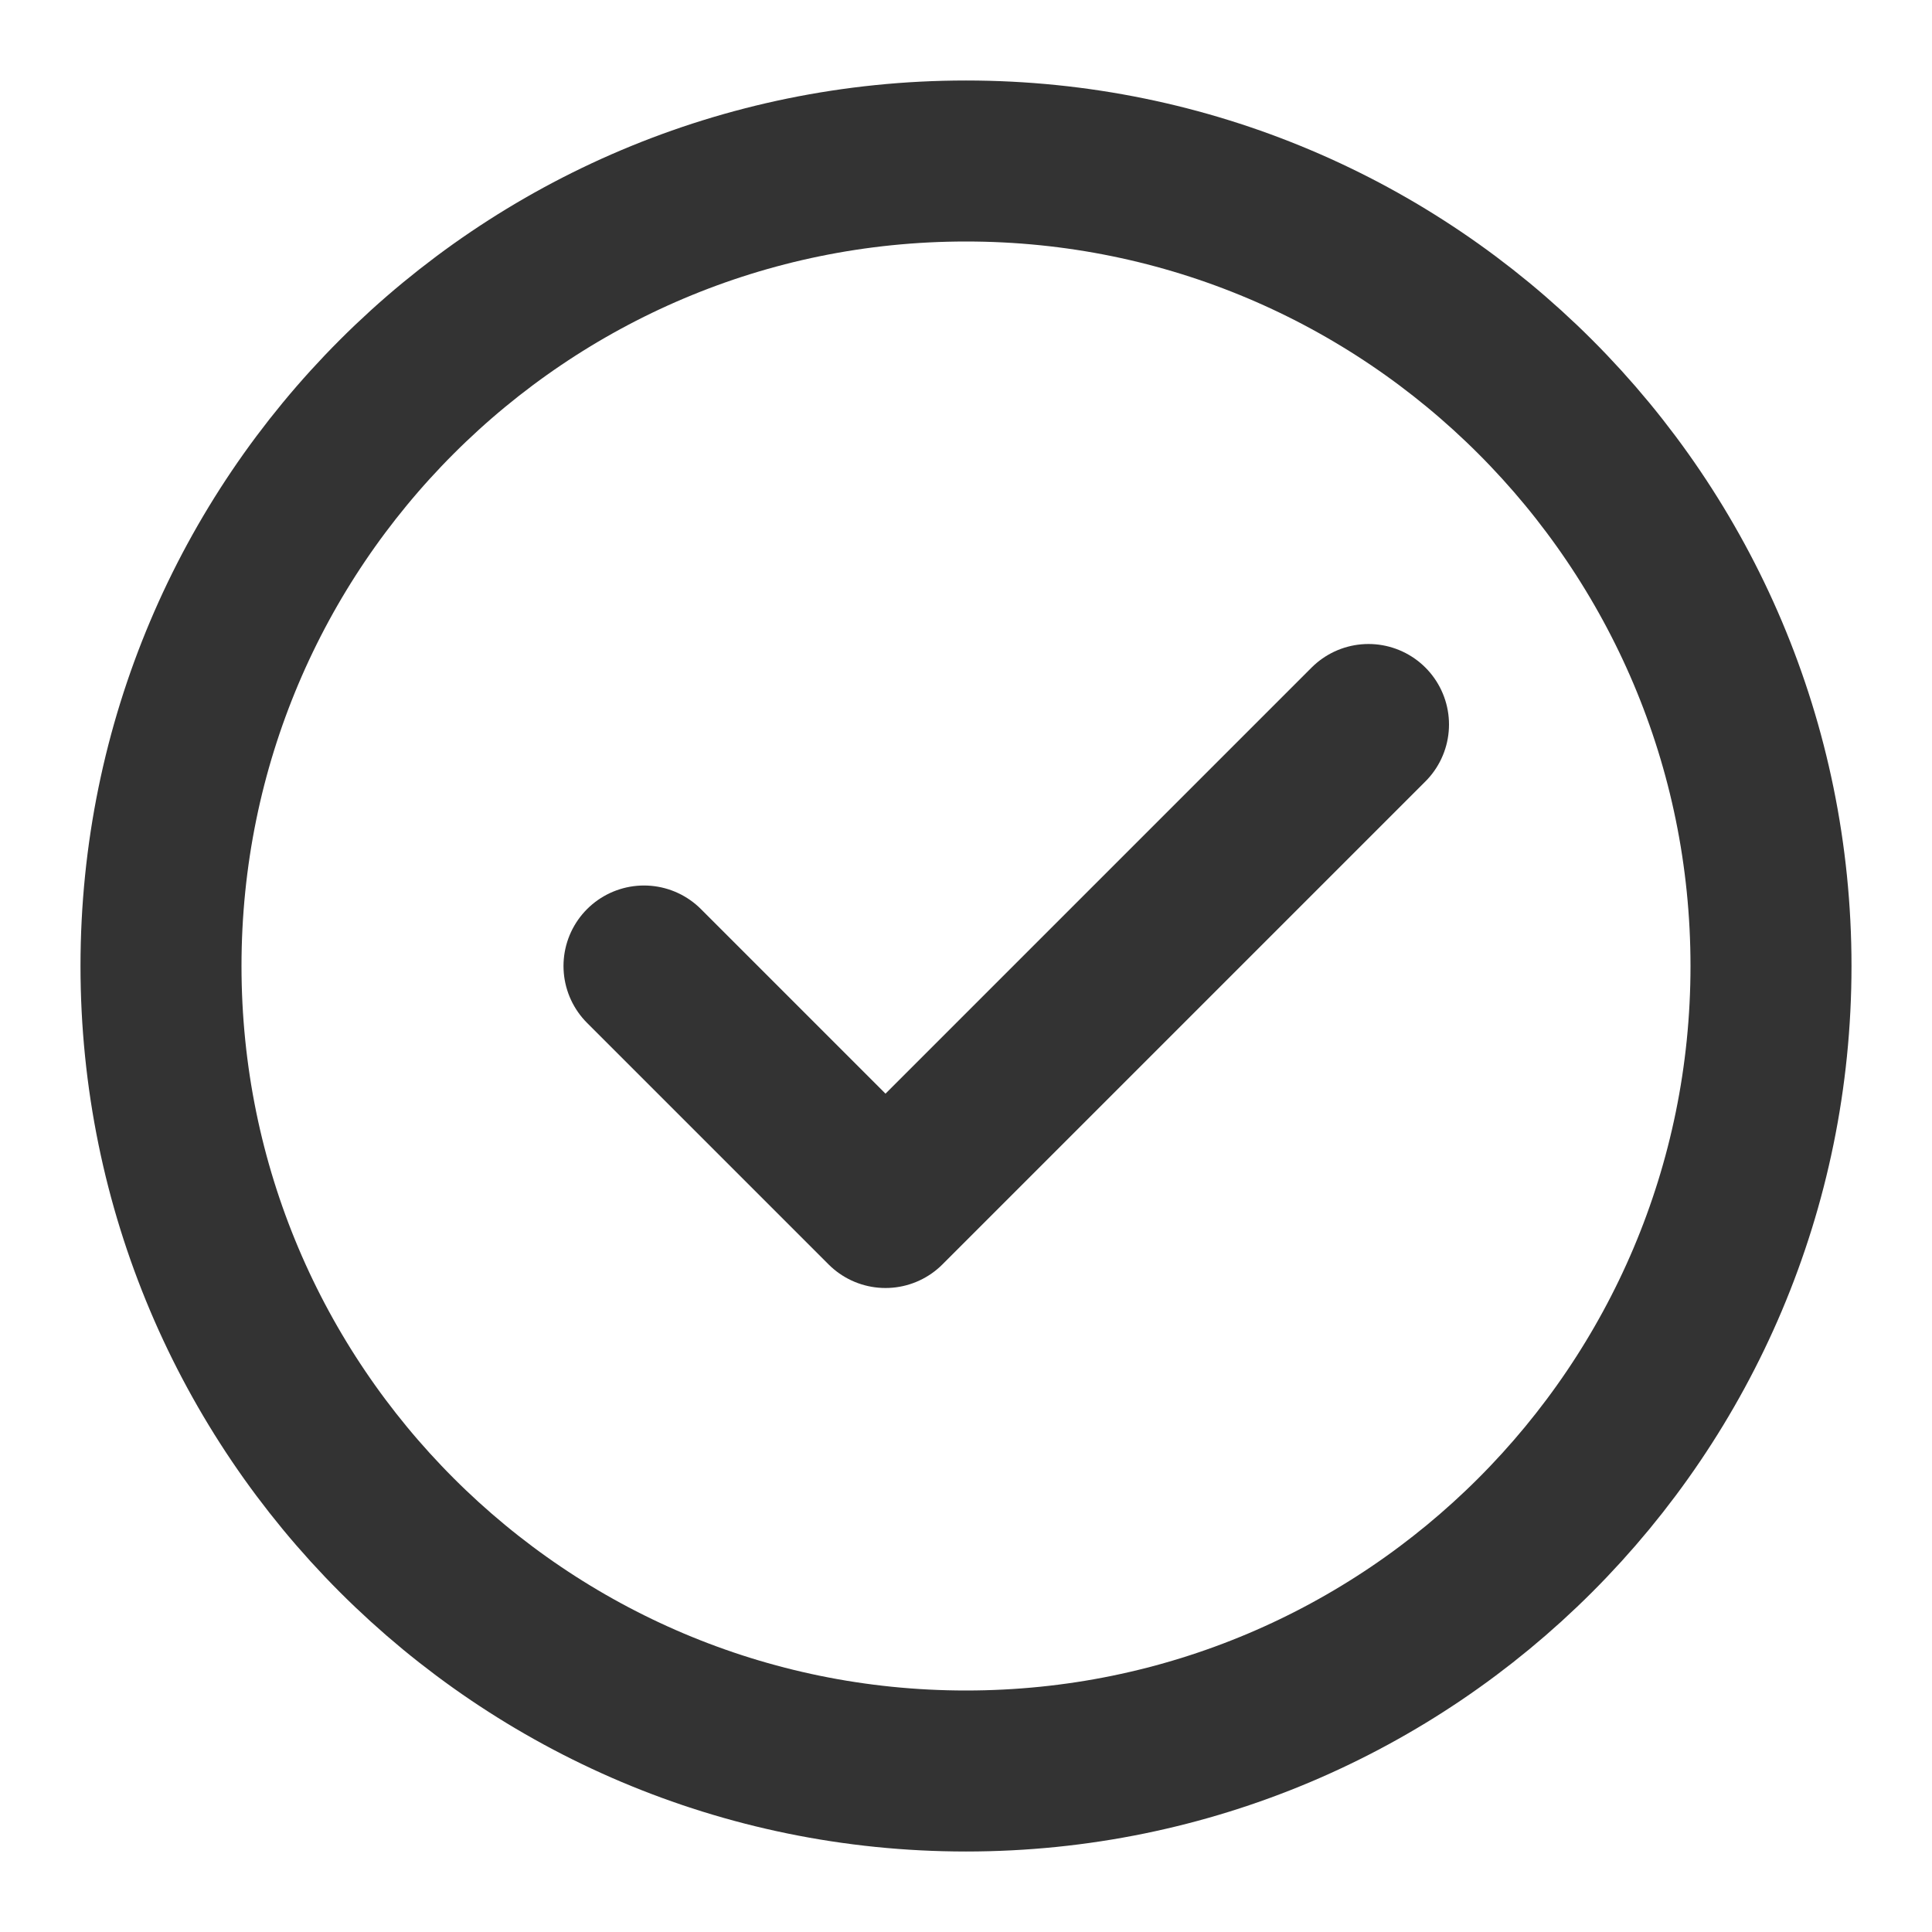
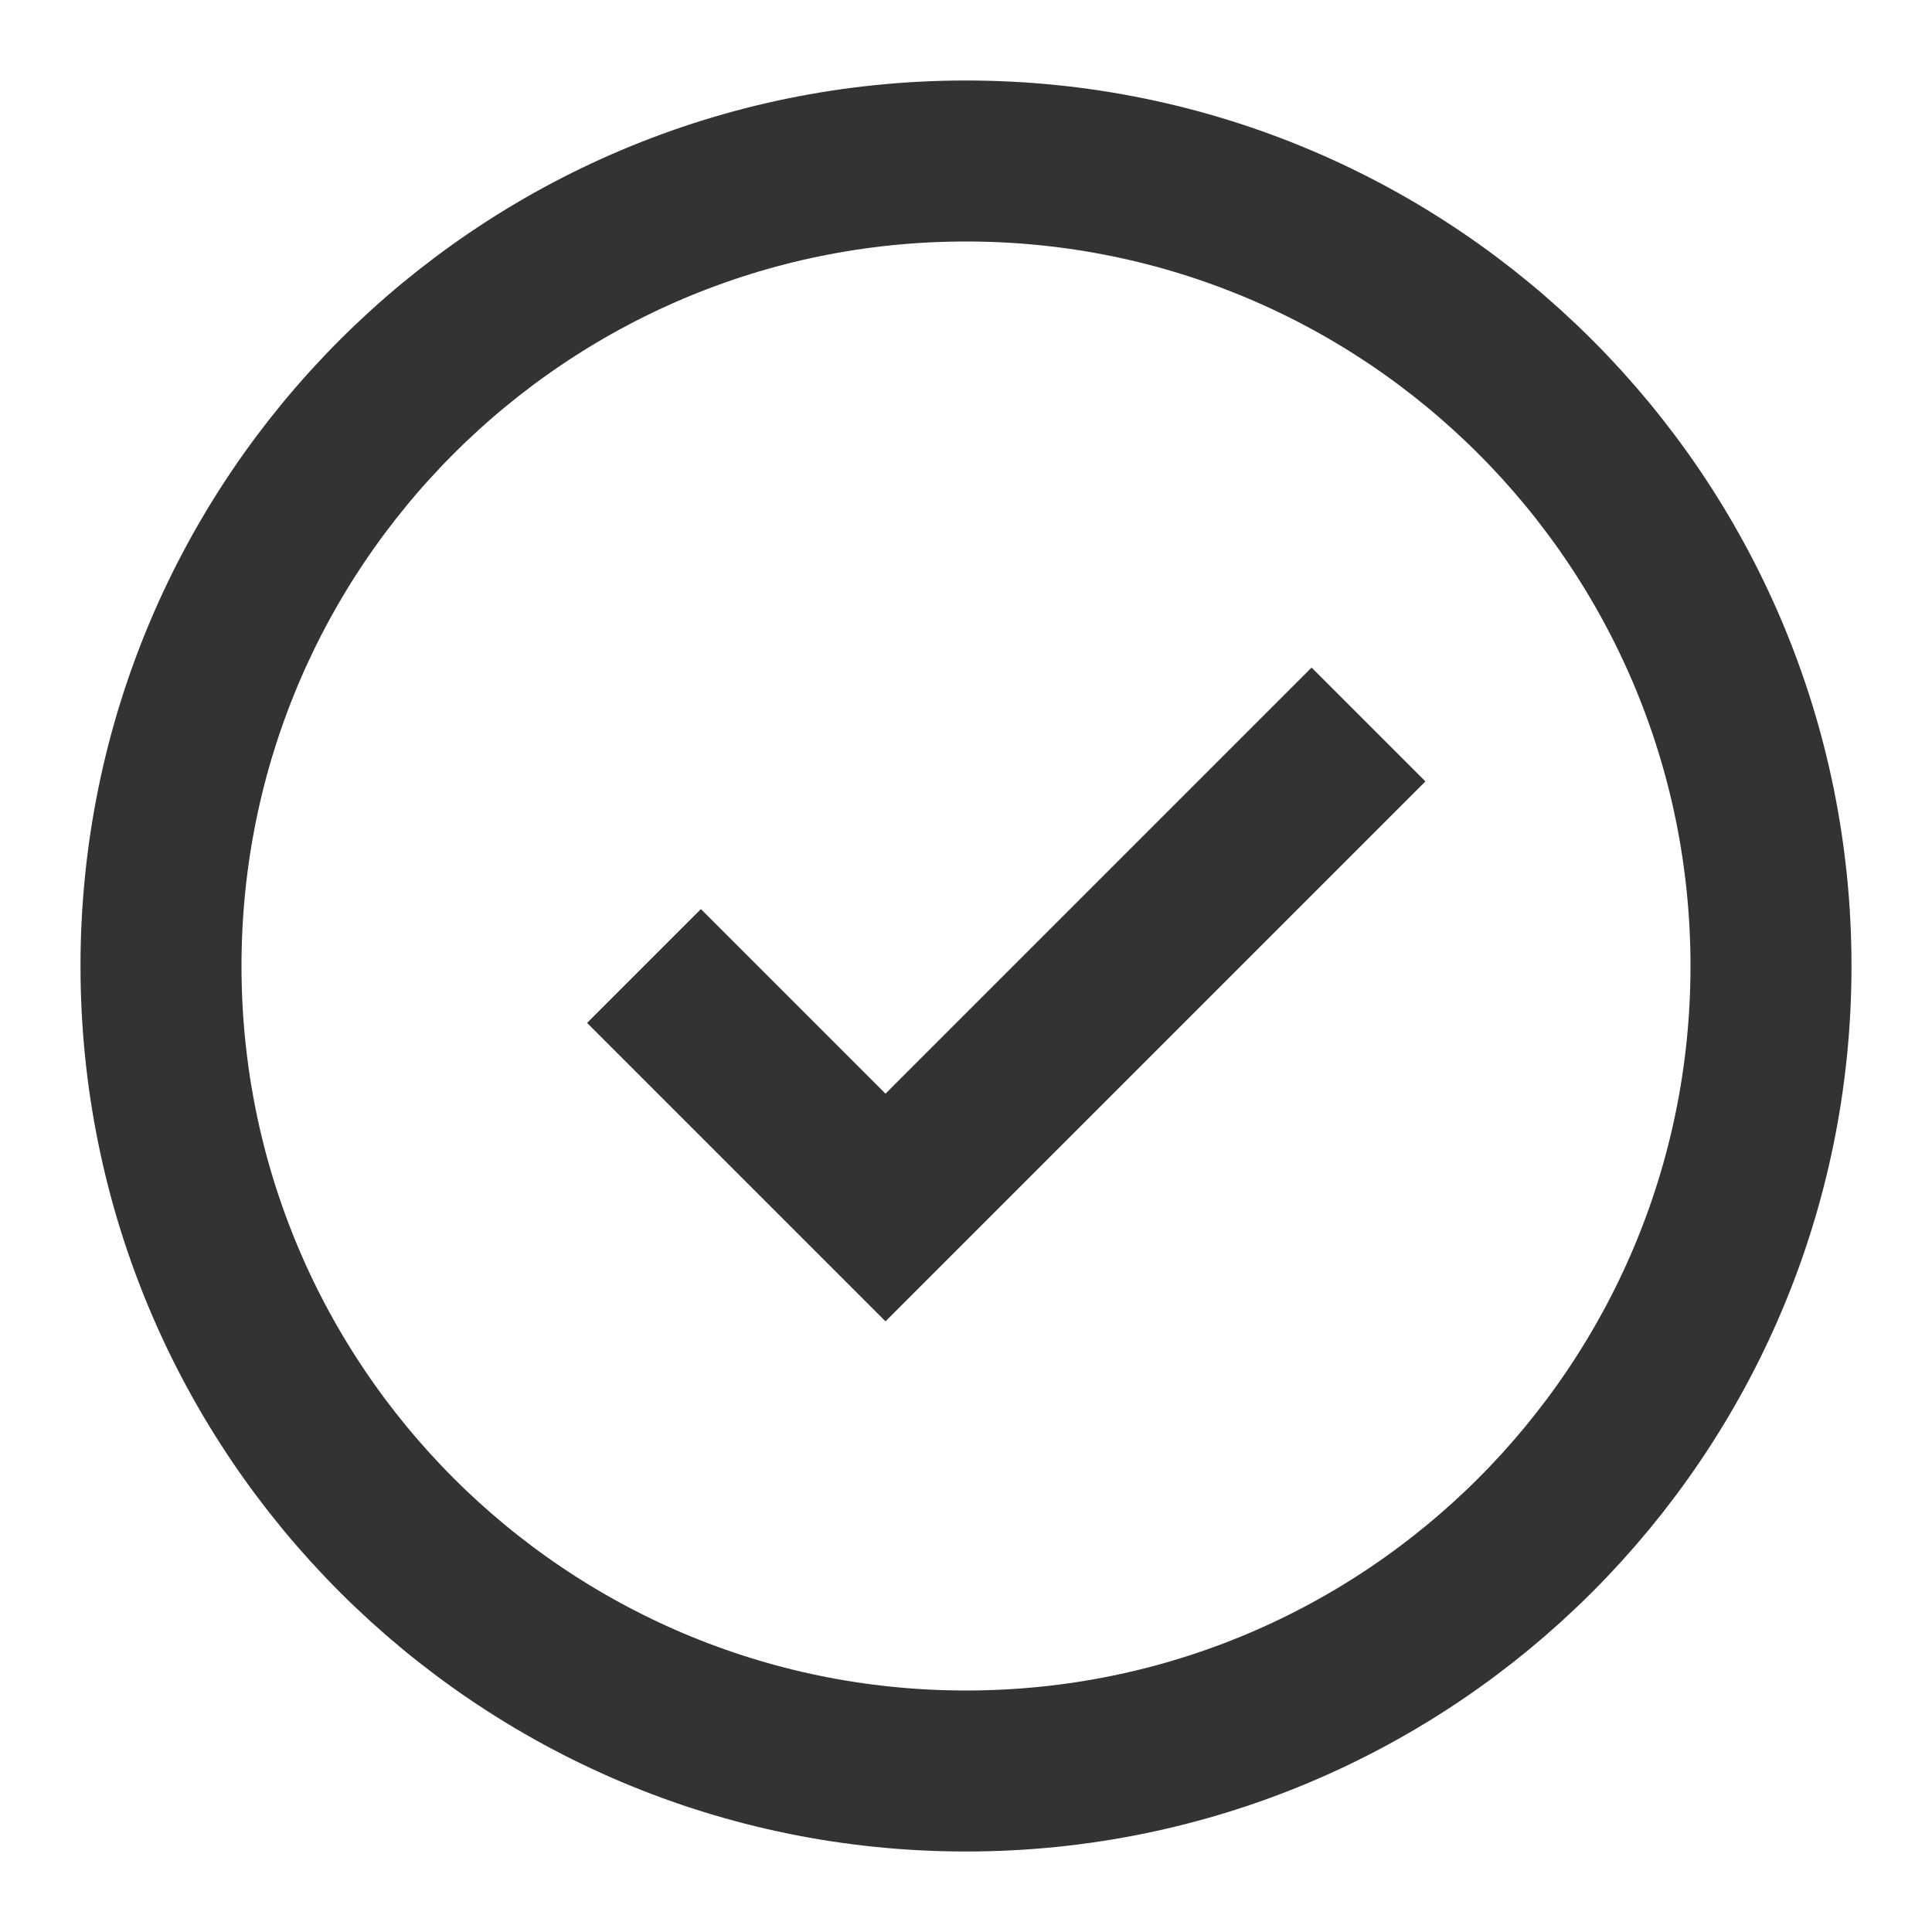
<svg xmlns="http://www.w3.org/2000/svg" width="24" height="24" viewBox="0 0 48 48" fill="none">
-   <path d="M24 44C29.523 44 34.523 41.761 38.142 38.142C41.761 34.523 44 29.523 44 24C44 18.477 41.761 13.477 38.142 9.858C34.523 6.239 29.523 4 24 4C18.477 4 13.477 6.239 9.858 9.858C6.239 13.477 4 18.477 4 24C4 29.523 6.239 34.523 9.858 38.142C13.477 41.761 18.477 44 24 44Z" fill="none" stroke="#333" stroke-width="4" stroke-linejoin="round" />
-   <path d="M16 24L22 30L34 18" stroke="#333" stroke-width="4" stroke-linecap="round" stroke-linejoin="round" />
+   <path d="M24 44C29.523 44 34.523 41.761 38.142 38.142C41.761 34.523 44 29.523 44 24C44 18.477 41.761 13.477 38.142 9.858C34.523 6.239 29.523 4 24 4C18.477 4 13.477 6.239 9.858 9.858C6.239 13.477 4 18.477 4 24C4 29.523 6.239 34.523 9.858 38.142C13.477 41.761 18.477 44 24 44Z" fill="none" stroke="#333" stroke-width="4" strokeLinejoin="round" />
+   <path d="M16 24L22 30L34 18" stroke="#333" stroke-width="4" strokeLinecap="round" strokeLinejoin="round" />
</svg>
